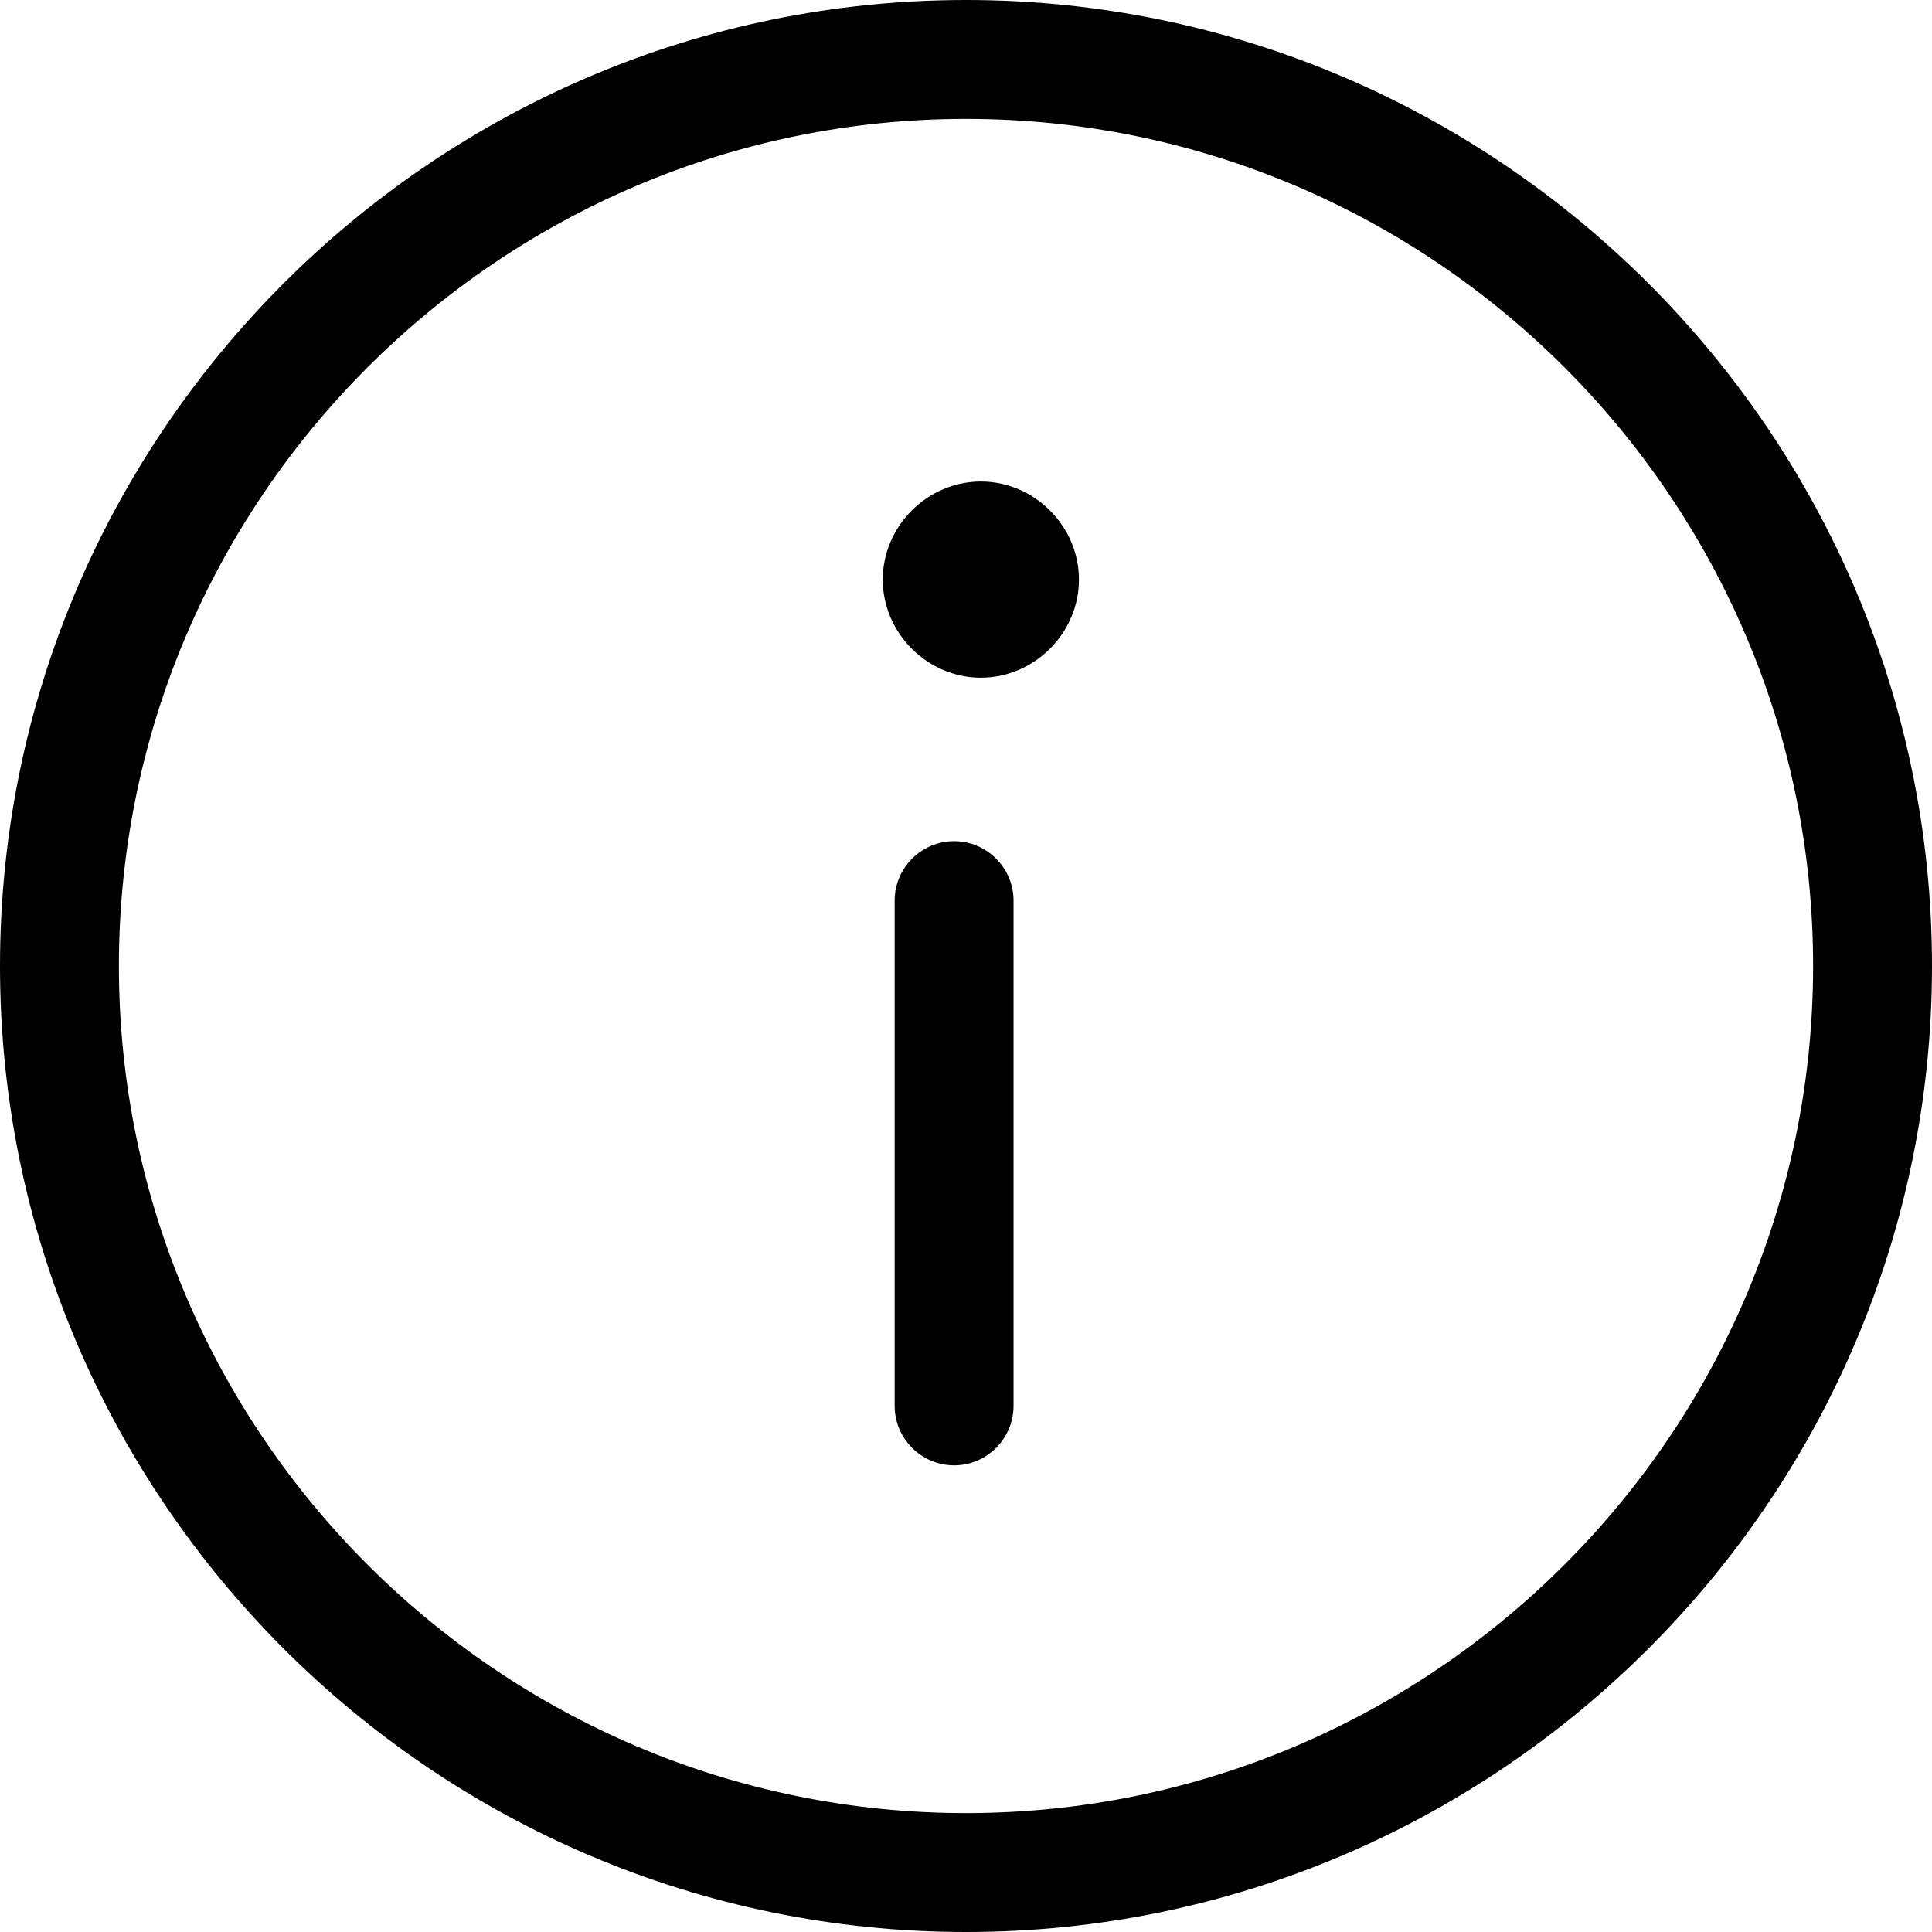
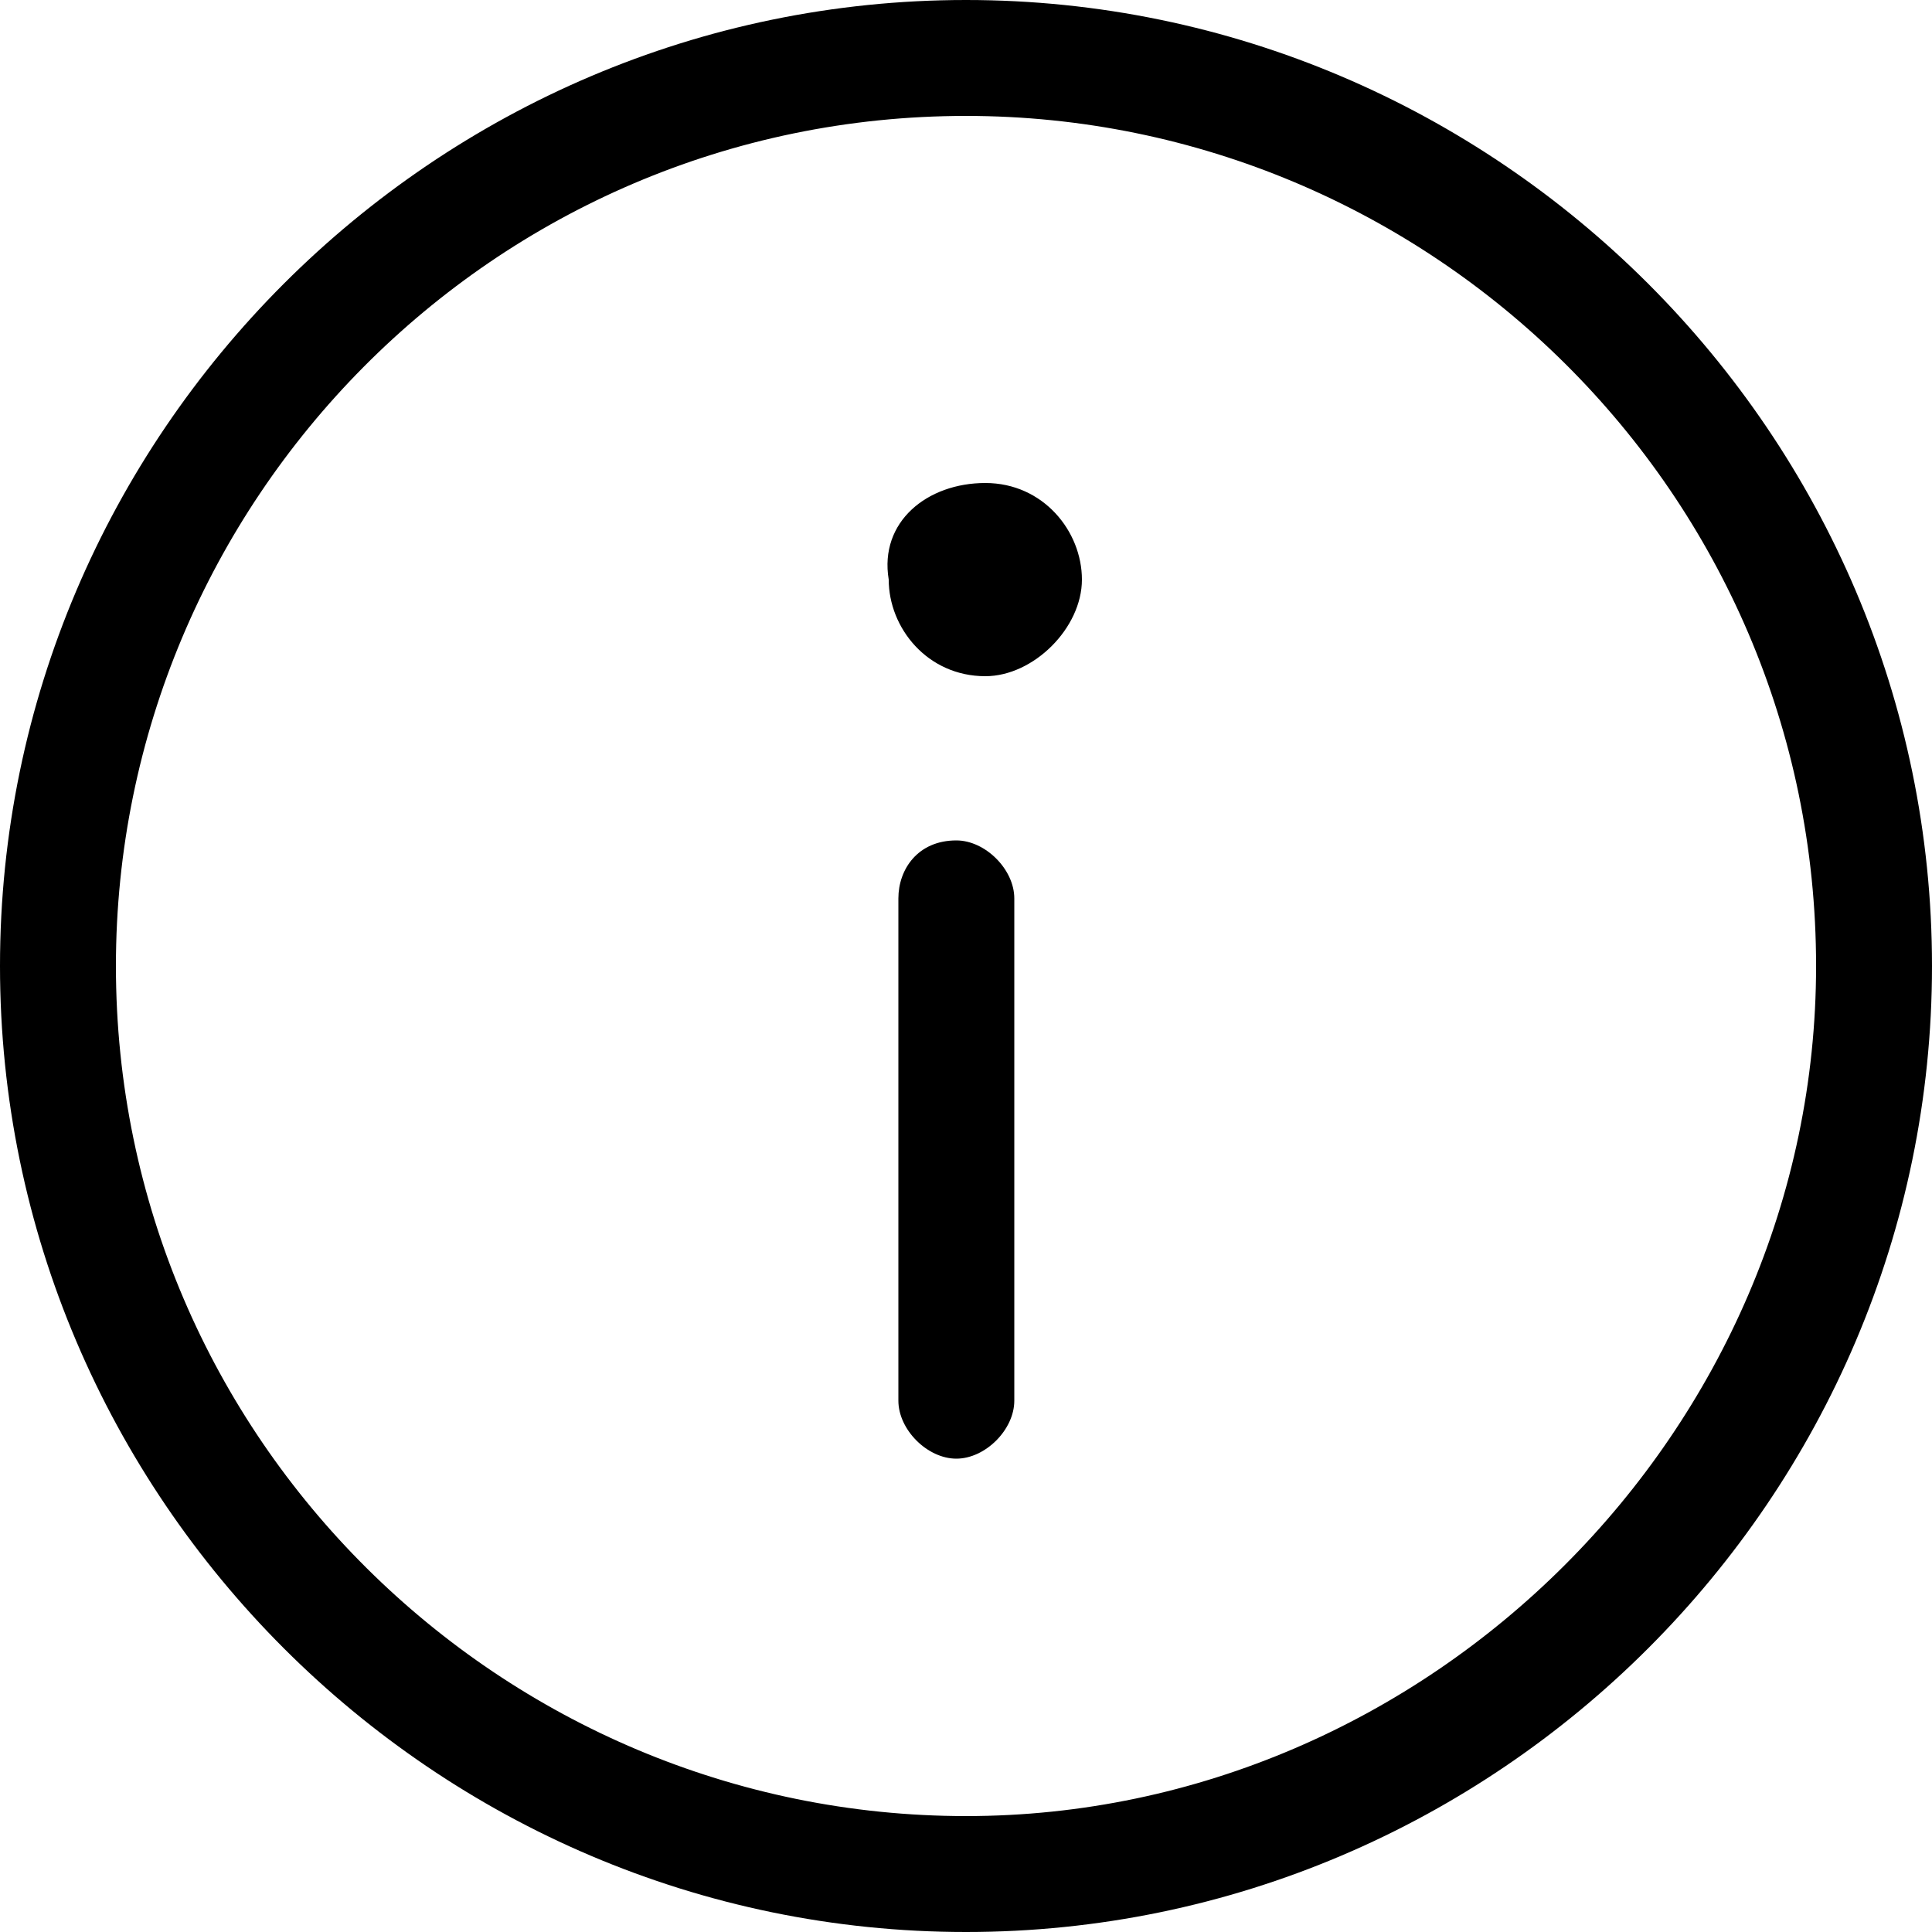
- <svg xmlns="http://www.w3.org/2000/svg" version="1.1" id="Capa_1" x="0px" y="0px" viewBox="0 0 65 65" style="enable-background:new 0 0 65 65;" xml:space="preserve">
-   <path d="M32.5,0C14.6,0,0,14.6,0,32.5S14.6,65,32.5,65S65,50.4,65,32.5S50.4,0,32.5,0z M32.5,61C16.8,61,4,48.2,4,32.5  S16.8,4,32.5,4S61,16.8,61,32.5S48.2,61,32.5,61z M33,16.2c1.8,0,3.3,1.5,3.3,3.3s-1.5,3.3-3.3,3.3s-3.3-1.5-3.3-3.3  S31.2,16.2,33,16.2z M32.1,28.3c-1.1,0-2,0.9-2,2v17c0,1.1,0.9,2,2,2s2-0.9,2-2v-17C34.1,29.2,33.2,28.3,32.1,28.3z" />
+ <svg xmlns="http://www.w3.org/2000/svg" version="1.1" id="Layer_1" x="0px" y="0px" viewBox="0 0 20 20" style="enable-background:new 0 0 20 20;" xml:space="preserve">
+   <path d="M10,0C4.5,0,0,4.5,0,10s4.5,10,10,10s10-4.5,10-10C20,4.5,15.5,0,10,0z M10,18.8c-4.8,0-8.8-3.9-8.8-8.8  c0-4.8,3.9-8.8,8.8-8.8c4.8,0,8.8,3.9,8.8,8.8c0,0,0,0,0,0C18.8,14.8,14.8,18.8,10,18.8z M10.2,5c0.6,0,1,0.5,1,1s-0.5,1-1,1  c-0.6,0-1-0.5-1-1C9.1,5.4,9.6,5,10.2,5L10.2,5z M9.9,8.7C9.5,8.7,9.3,9,9.3,9.3v5.2c0,0.3,0.3,0.6,0.6,0.6c0.3,0,0.6-0.3,0.6-0.6  V9.3C10.5,9,10.2,8.7,9.9,8.7z" />
</svg>
